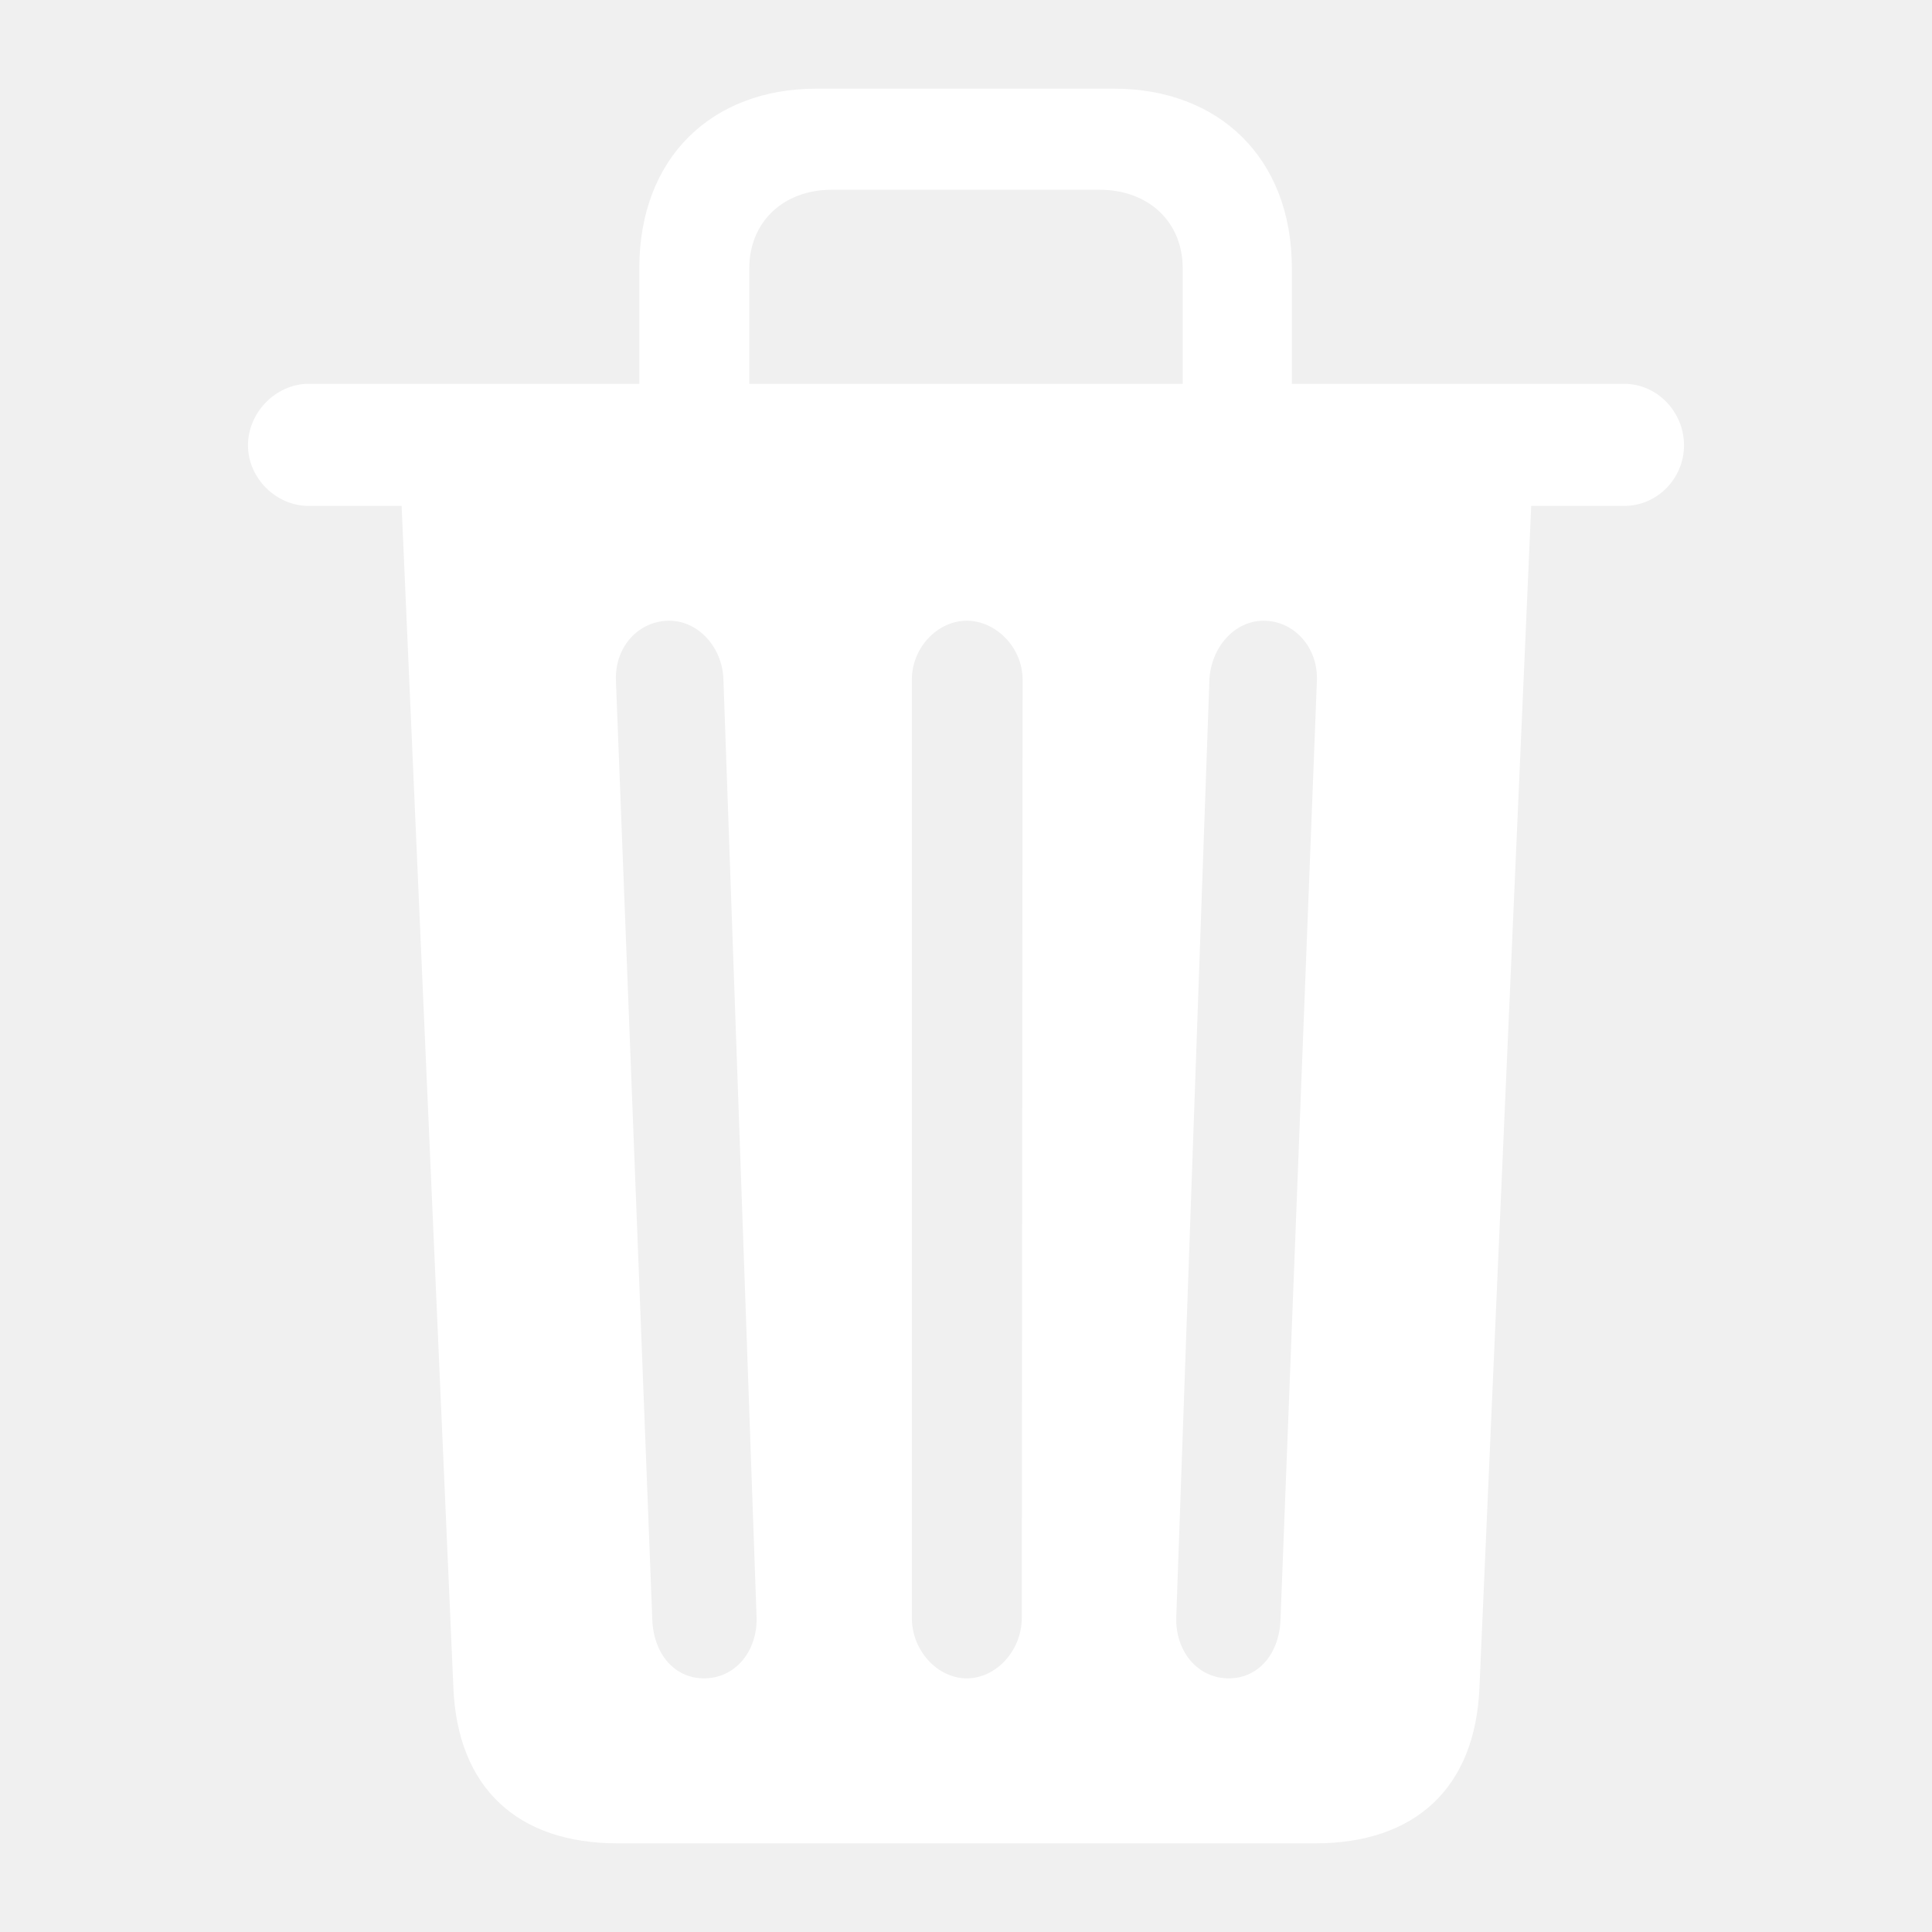
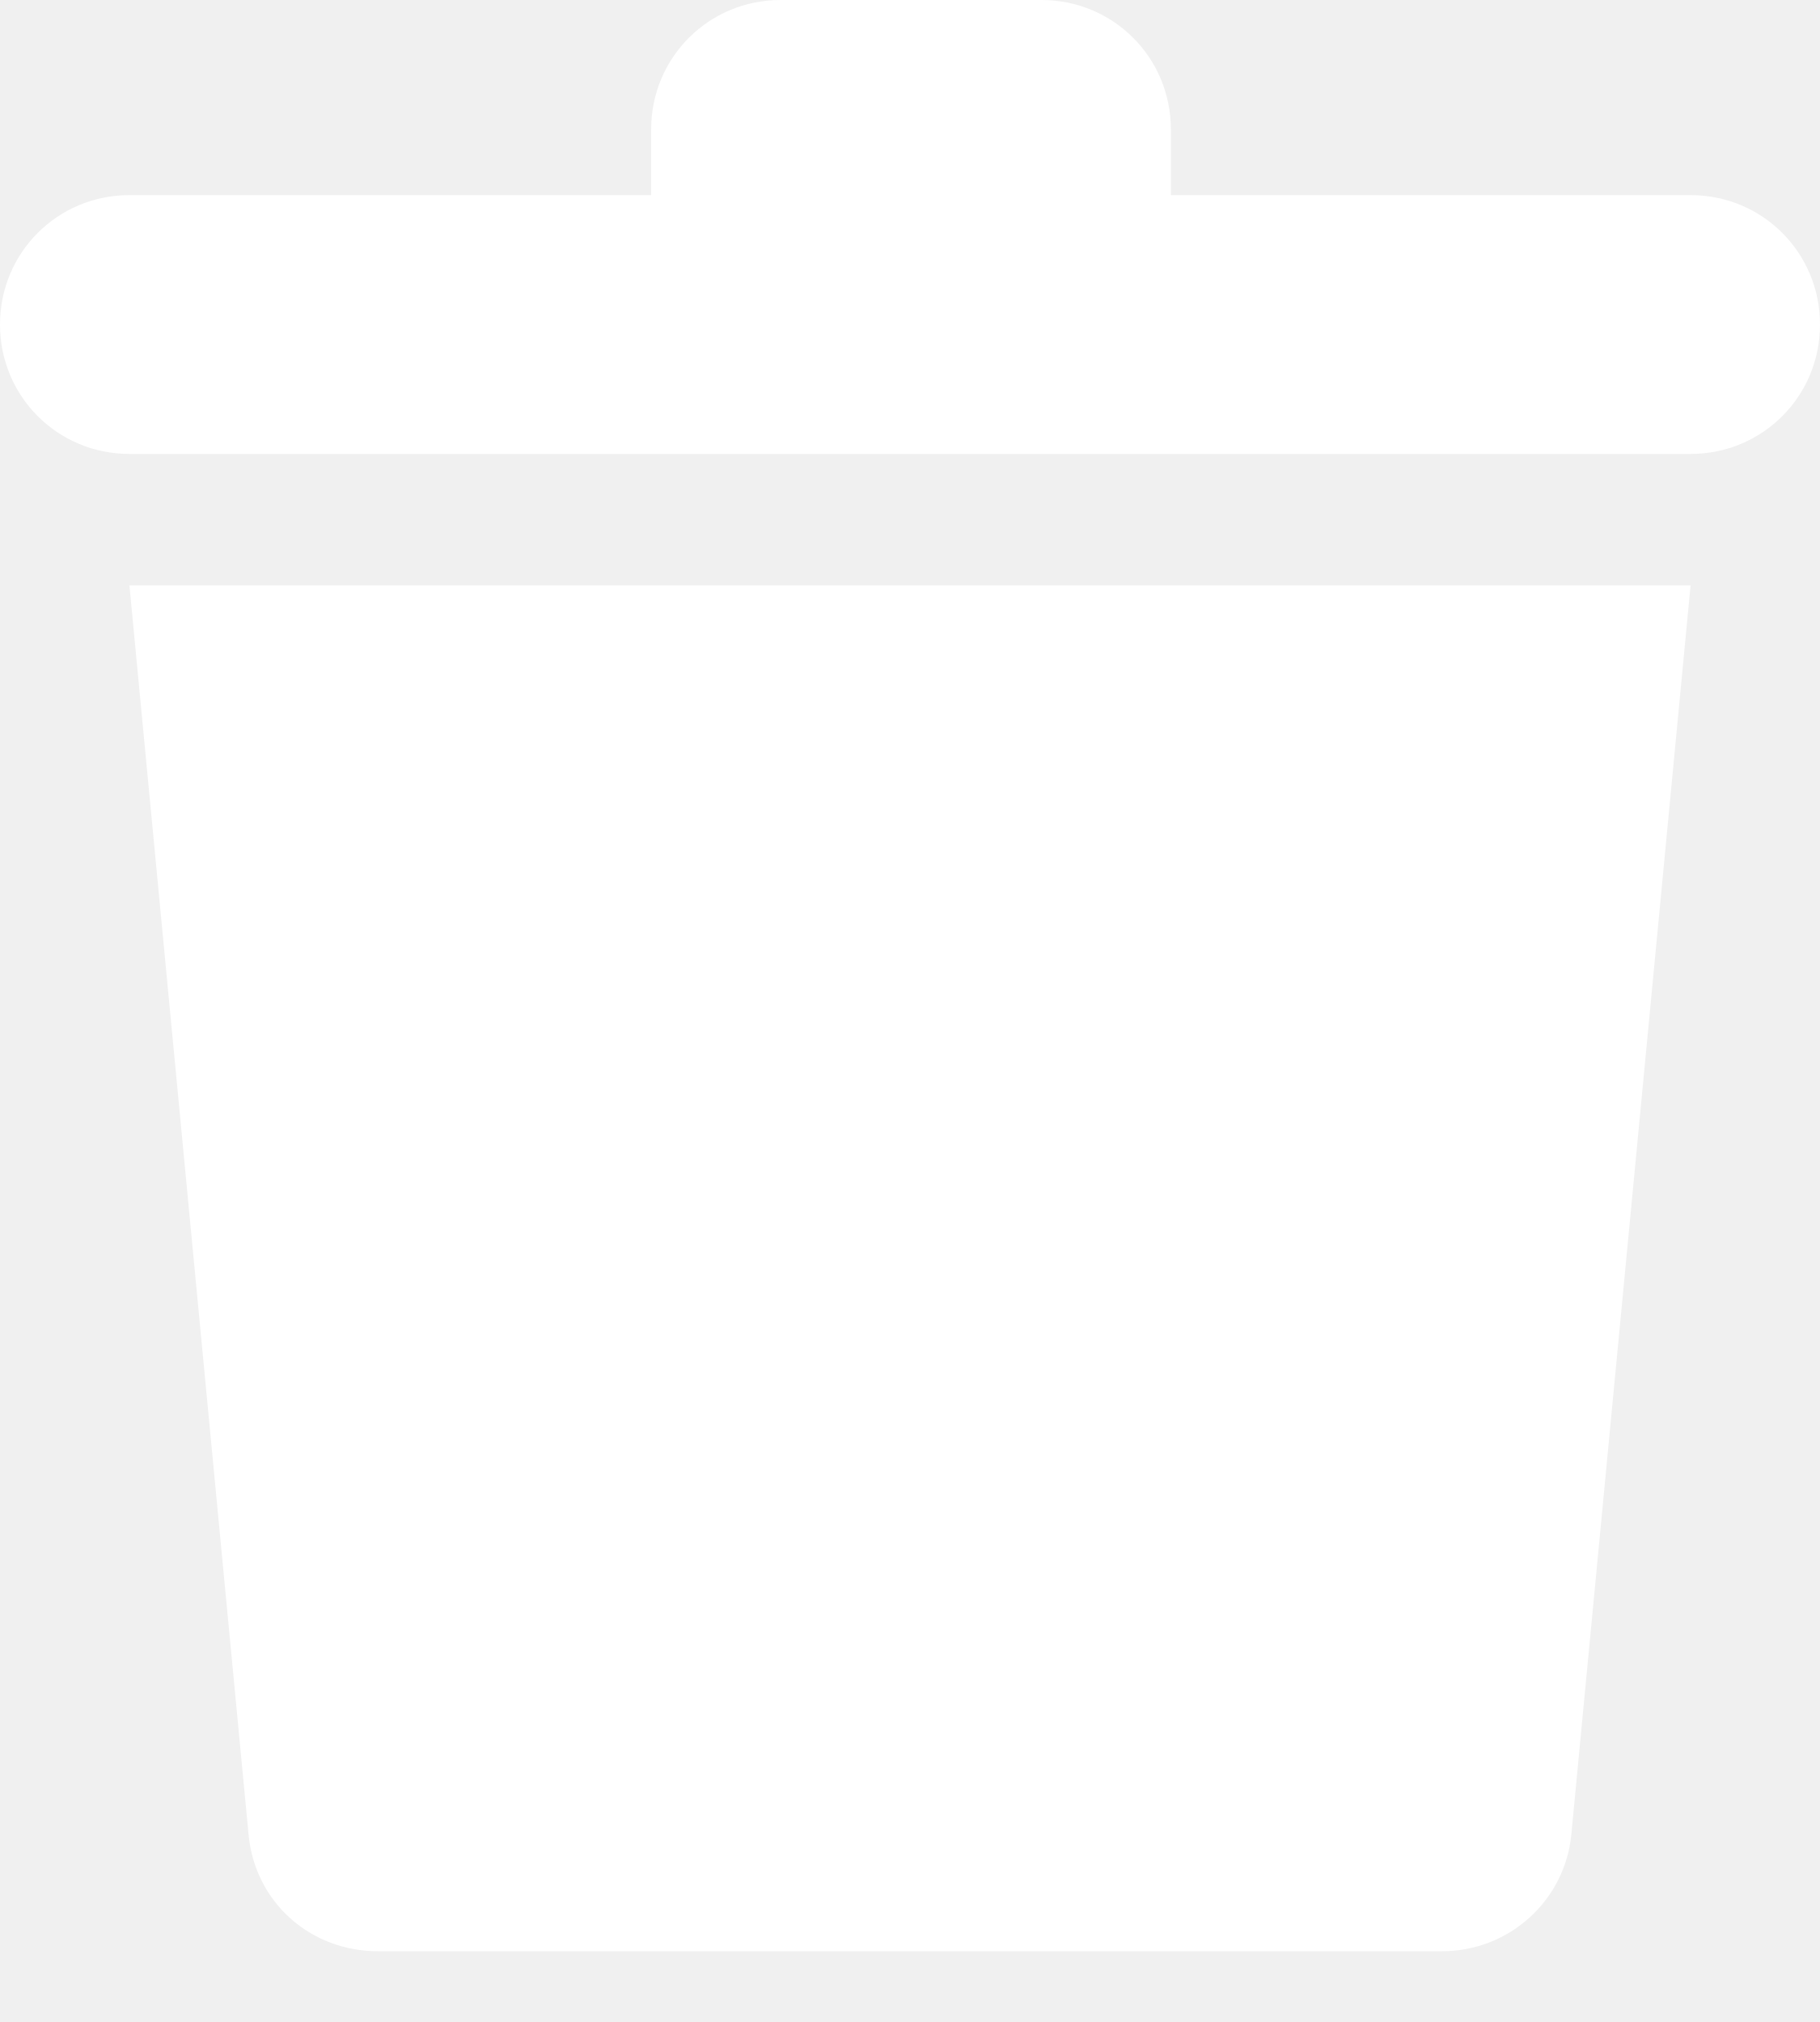
- <svg xmlns="http://www.w3.org/2000/svg" fill="#ffffff" width="800px" height="800px" viewBox="0 0 56 56">
-   <g id="SVGRepo_bgCarrier" stroke-width="0" />
-   <g id="SVGRepo_tracerCarrier" stroke-linecap="round" stroke-linejoin="round" />
-   <g id="SVGRepo_iconCarrier">
-     <path d="M 11.641 14.664 L 13.141 48.906 C 13.258 51.836 15.016 53.43 17.898 53.43 L 38.125 53.43 C 41.008 53.43 42.766 51.836 42.883 48.906 L 44.383 14.664 L 47.078 14.664 C 48.039 14.664 48.812 13.867 48.812 12.906 C 48.812 11.945 48.039 11.125 47.078 11.125 L 37.445 11.125 L 37.445 7.773 C 37.445 4.562 35.312 2.57 32.289 2.57 L 23.664 2.57 C 20.641 2.57 18.531 4.562 18.531 7.773 L 18.531 11.125 L 8.945 11.125 C 8.008 11.125 7.188 11.945 7.188 12.906 C 7.188 13.867 8.008 14.664 8.945 14.664 Z M 21.719 7.773 C 21.719 6.438 22.703 5.5 24.109 5.5 L 31.867 5.5 C 33.297 5.5 34.281 6.438 34.281 7.773 L 34.281 11.125 L 21.719 11.125 Z M 35.617 48.648 C 34.703 48.648 34.07 47.852 34.094 46.891 L 35.055 19.703 C 35.102 18.766 35.781 17.992 36.625 17.992 C 37.492 17.992 38.195 18.742 38.172 19.703 L 37.117 46.914 C 37.094 47.922 36.484 48.648 35.617 48.648 Z M 20.406 48.648 C 19.539 48.648 18.93 47.922 18.906 46.914 L 17.852 19.703 C 17.828 18.719 18.531 17.992 19.398 17.992 C 20.242 17.992 20.945 18.766 20.969 19.703 L 21.93 46.891 C 21.953 47.852 21.32 48.648 20.406 48.648 Z M 29.617 46.891 C 29.617 47.852 28.867 48.648 28.023 48.648 C 27.18 48.648 26.43 47.852 26.43 46.891 L 26.43 19.703 C 26.43 18.766 27.18 17.992 28.023 17.992 C 28.867 17.992 29.641 18.766 29.641 19.703 Z" />
-   </g>
+ <svg xmlns="http://www.w3.org/2000/svg" width="18" height="20" viewBox="0 0 18 20" fill="none">
+   <path d="M2.458 18.142C2.519 18.813 3.067 19.3 3.738 19.3H14.261C14.932 19.3 15.48 18.792 15.541 18.142L16.72 5.79H1.28L2.458 18.142Z" fill="white" />
+   <path d="M16.72 1.93H11.58V1.28C11.58 0.569 11.011 0 10.3 0H7.72C7.009 0 6.44 0.569 6.44 1.28V1.93H1.28C0.569 1.93 0 2.499 0 3.21C0 3.921 0.569 4.49 1.28 4.49H16.72C17.431 4.49 18 3.921 18 3.21C18 2.499 17.431 1.93 16.72 1.93Z" fill="white" />
</svg>
